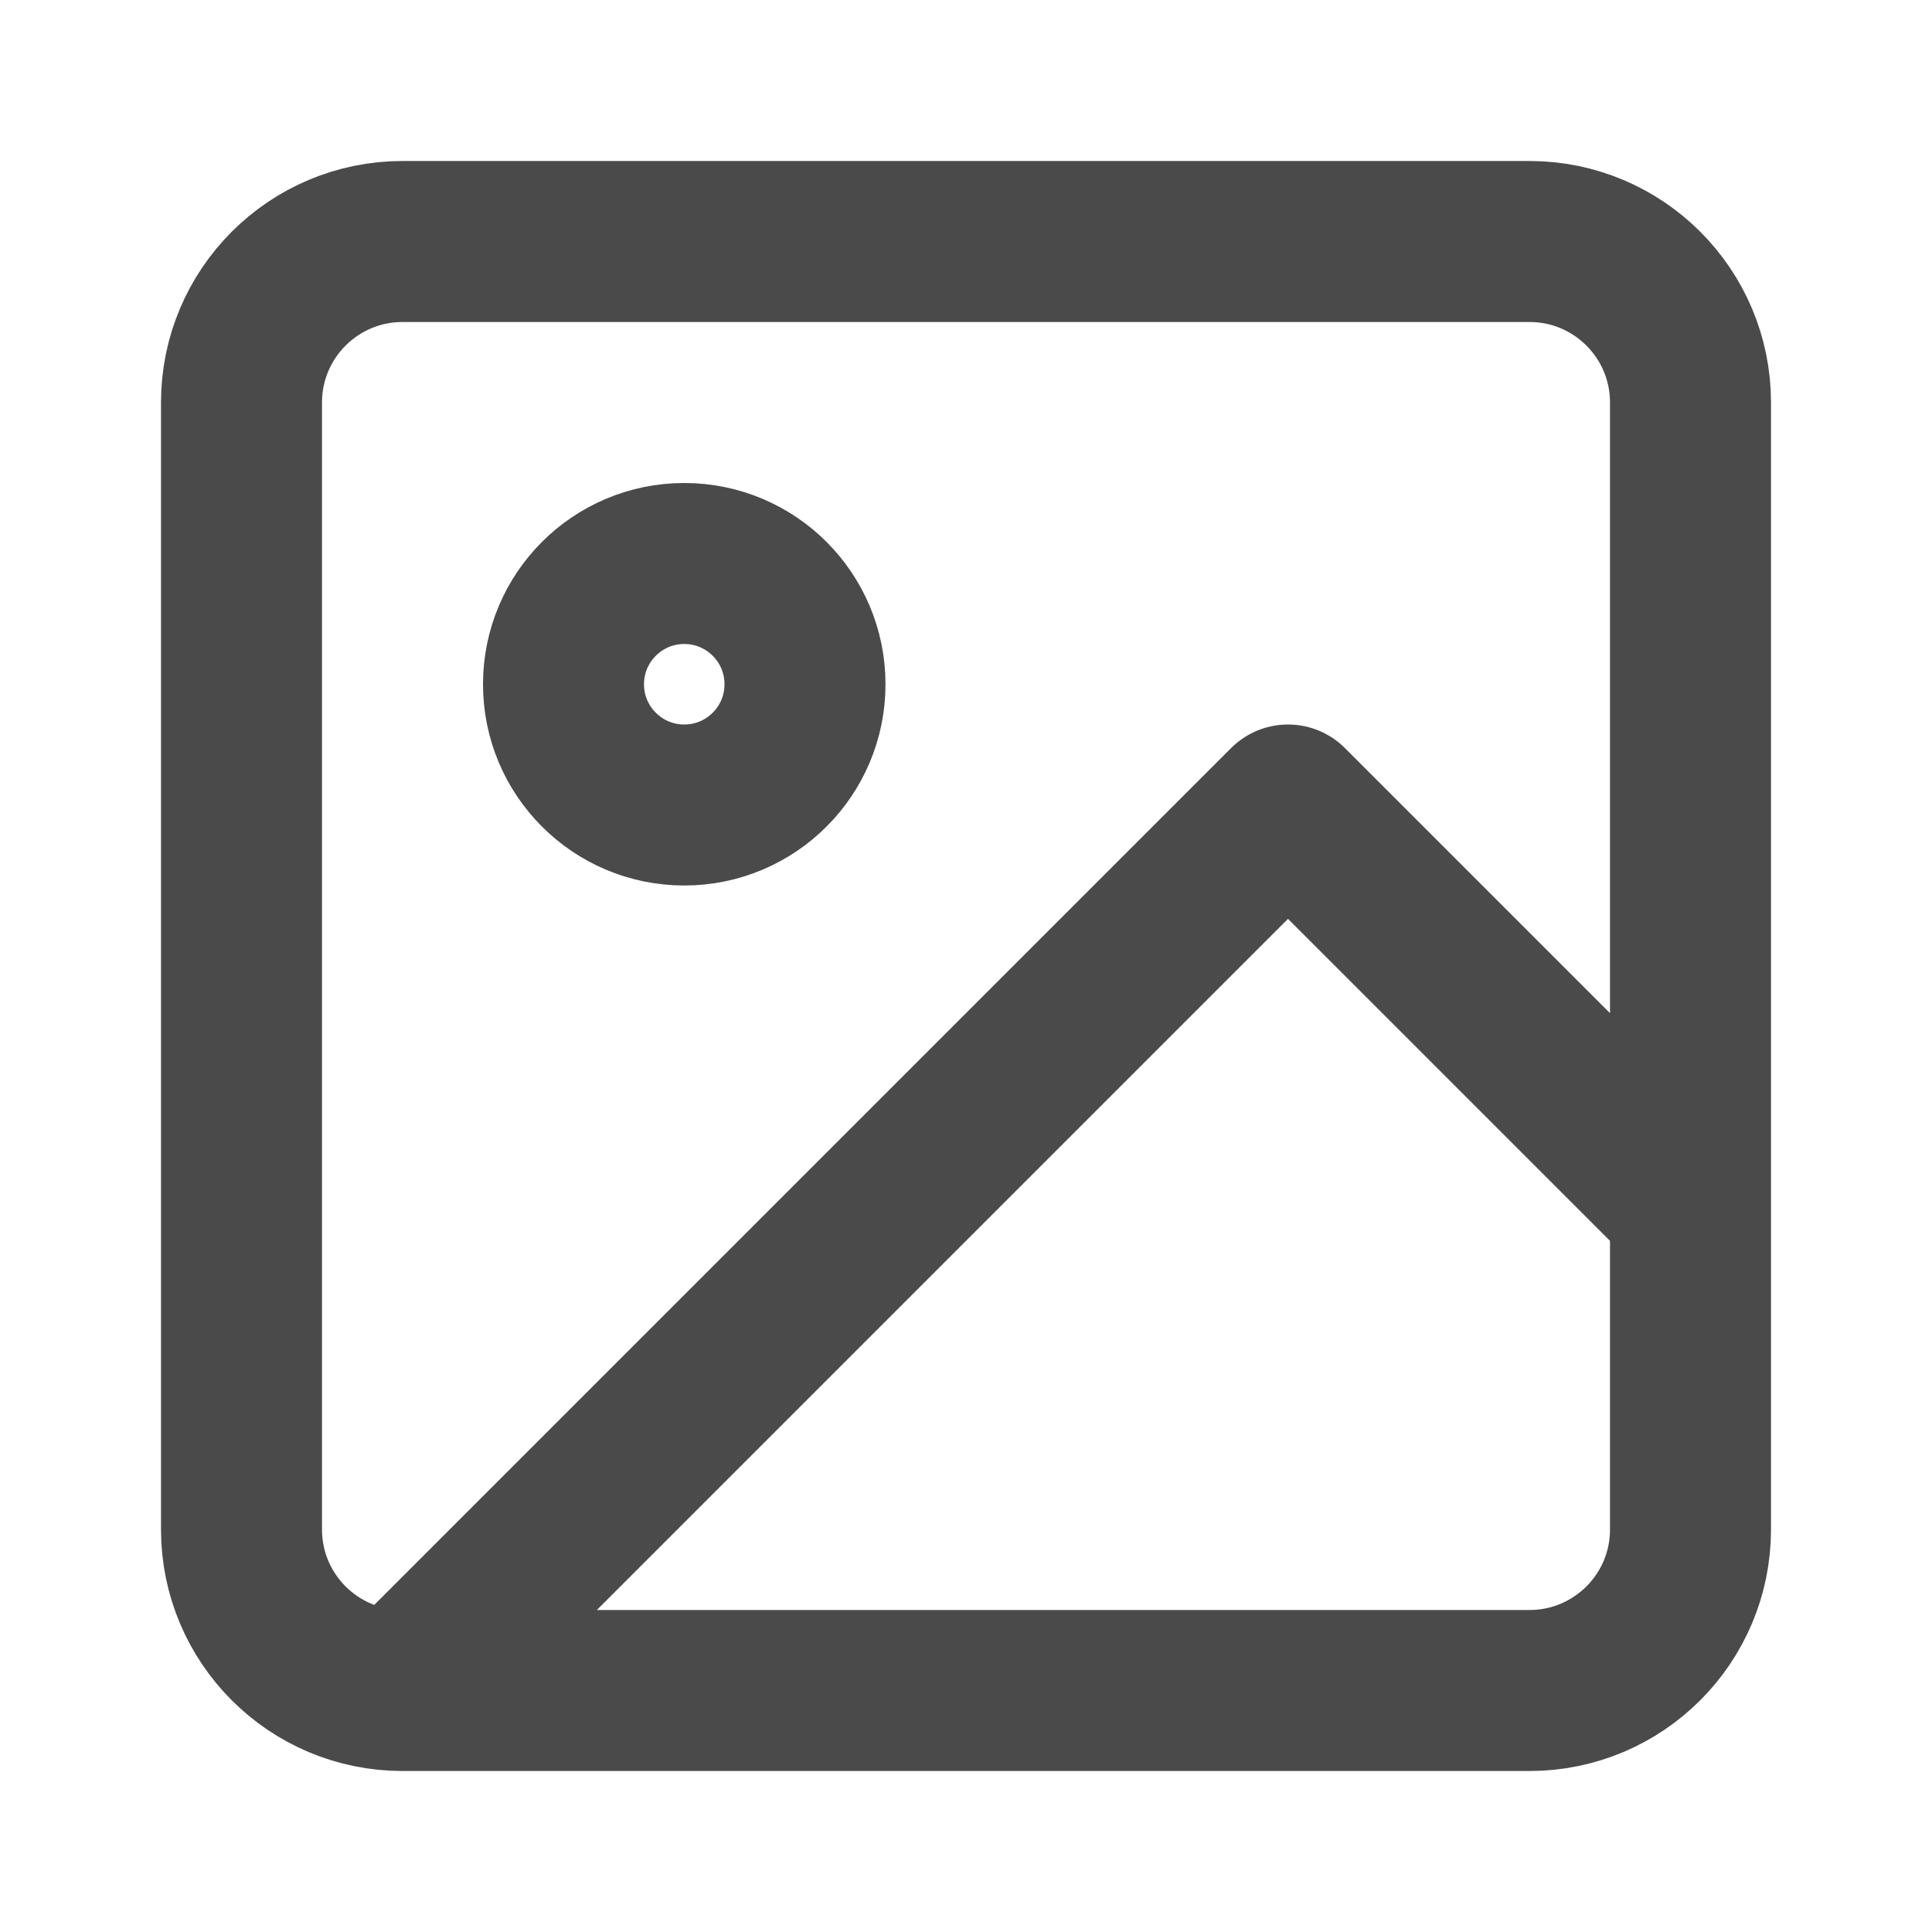
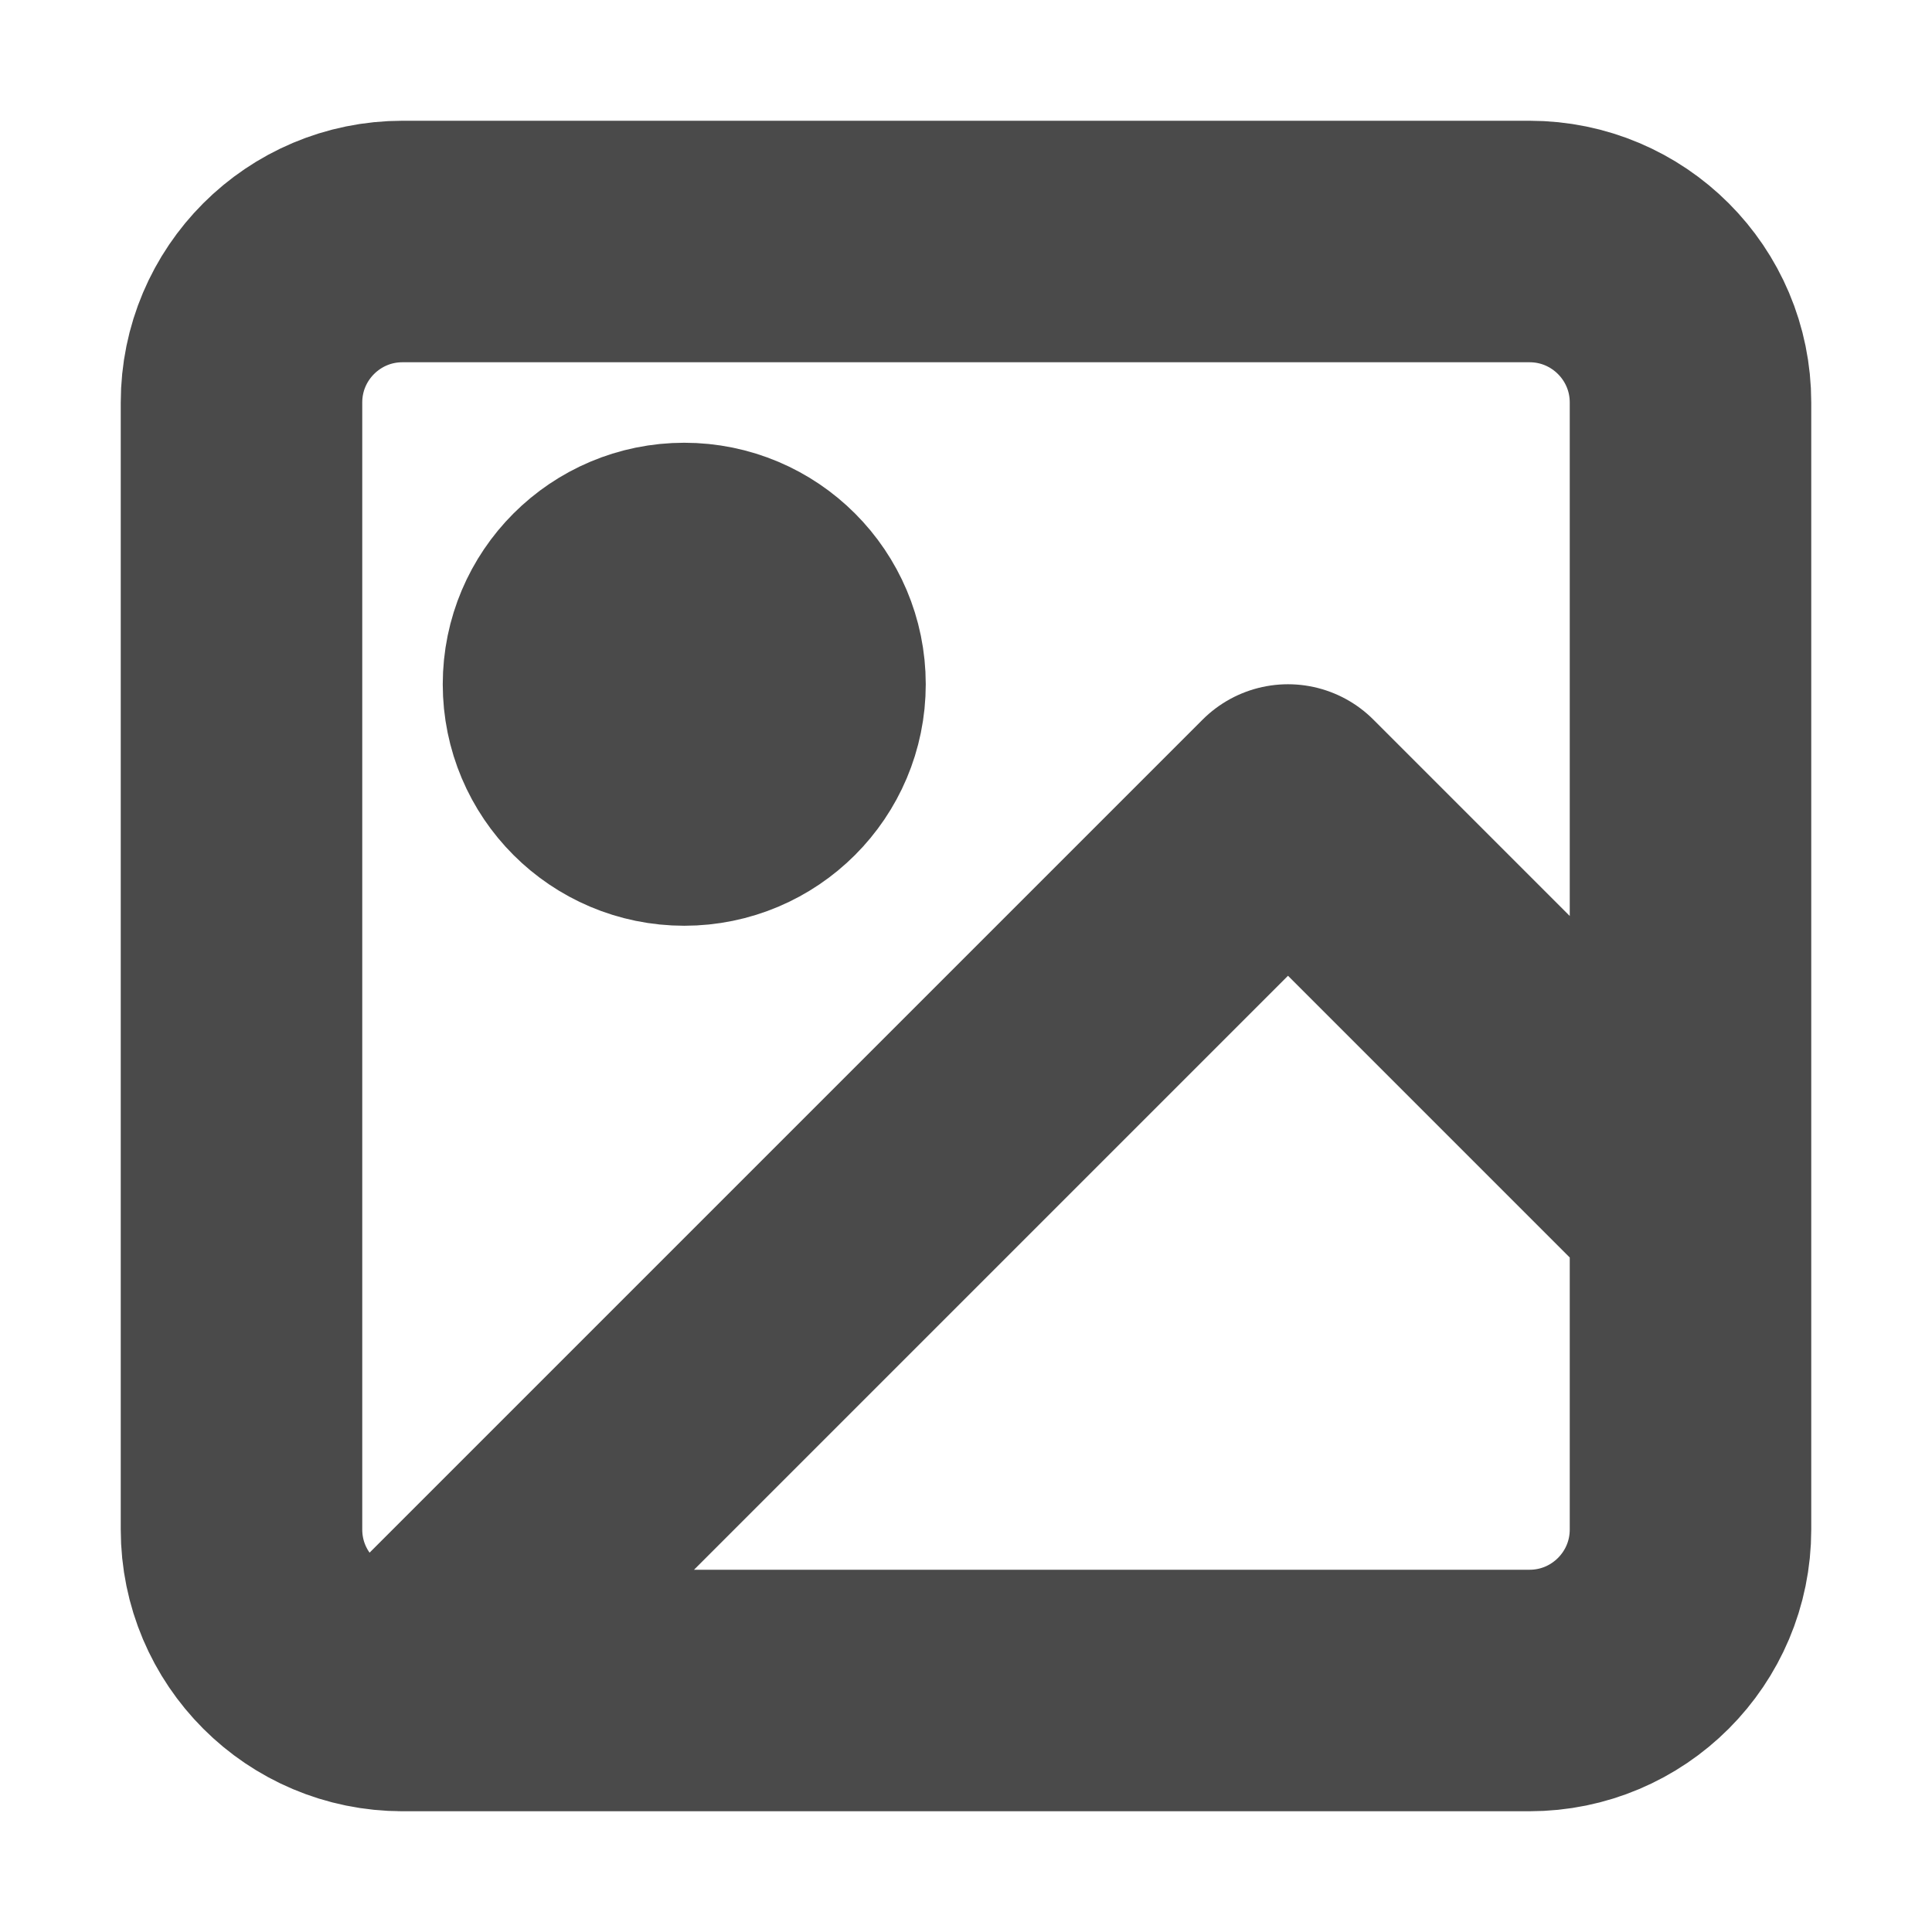
- <svg xmlns="http://www.w3.org/2000/svg" width="48" height="48" viewBox="0 0 48 48" fill="none">
-   <path d="M10 42H38C40.209 42 42 40.209 42 38V10C42 7.791 40.209 6 38 6H10C7.791 6 6 7.791 6 10V38C6 40.209 7.791 42 10 42ZM10 42L32 20L42 30M20 17C20 18.657 18.657 20 17 20C15.343 20 14 18.657 14 17C14 15.343 15.343 14 17 14C18.657 14 20 15.343 20 17Z" stroke="#4A4A4A" stroke-width="4" stroke-linecap="round" stroke-linejoin="round" />
+ <svg xmlns="http://www.w3.org/2000/svg" width="60" height="60" viewBox="0 0 48 48" fill="none">
+   <path d="M10 42H38C40.209 42 42 40.209 42 38V10C42 7.791 40.209 6 38 6H10C7.791 6 6 7.791 6 10V38C6 40.209 7.791 42 10 42ZM10 42L32 20L42 30M20 17C20 18.657 18.657 20 17 20C15.343 20 14 18.657 14 17C14 15.343 15.343 14 17 14C18.657 14 20 15.343 20 17Z" stroke="#4A4A4A" stroke-width="6" stroke-linecap="round" stroke-linejoin="round" />
</svg>
